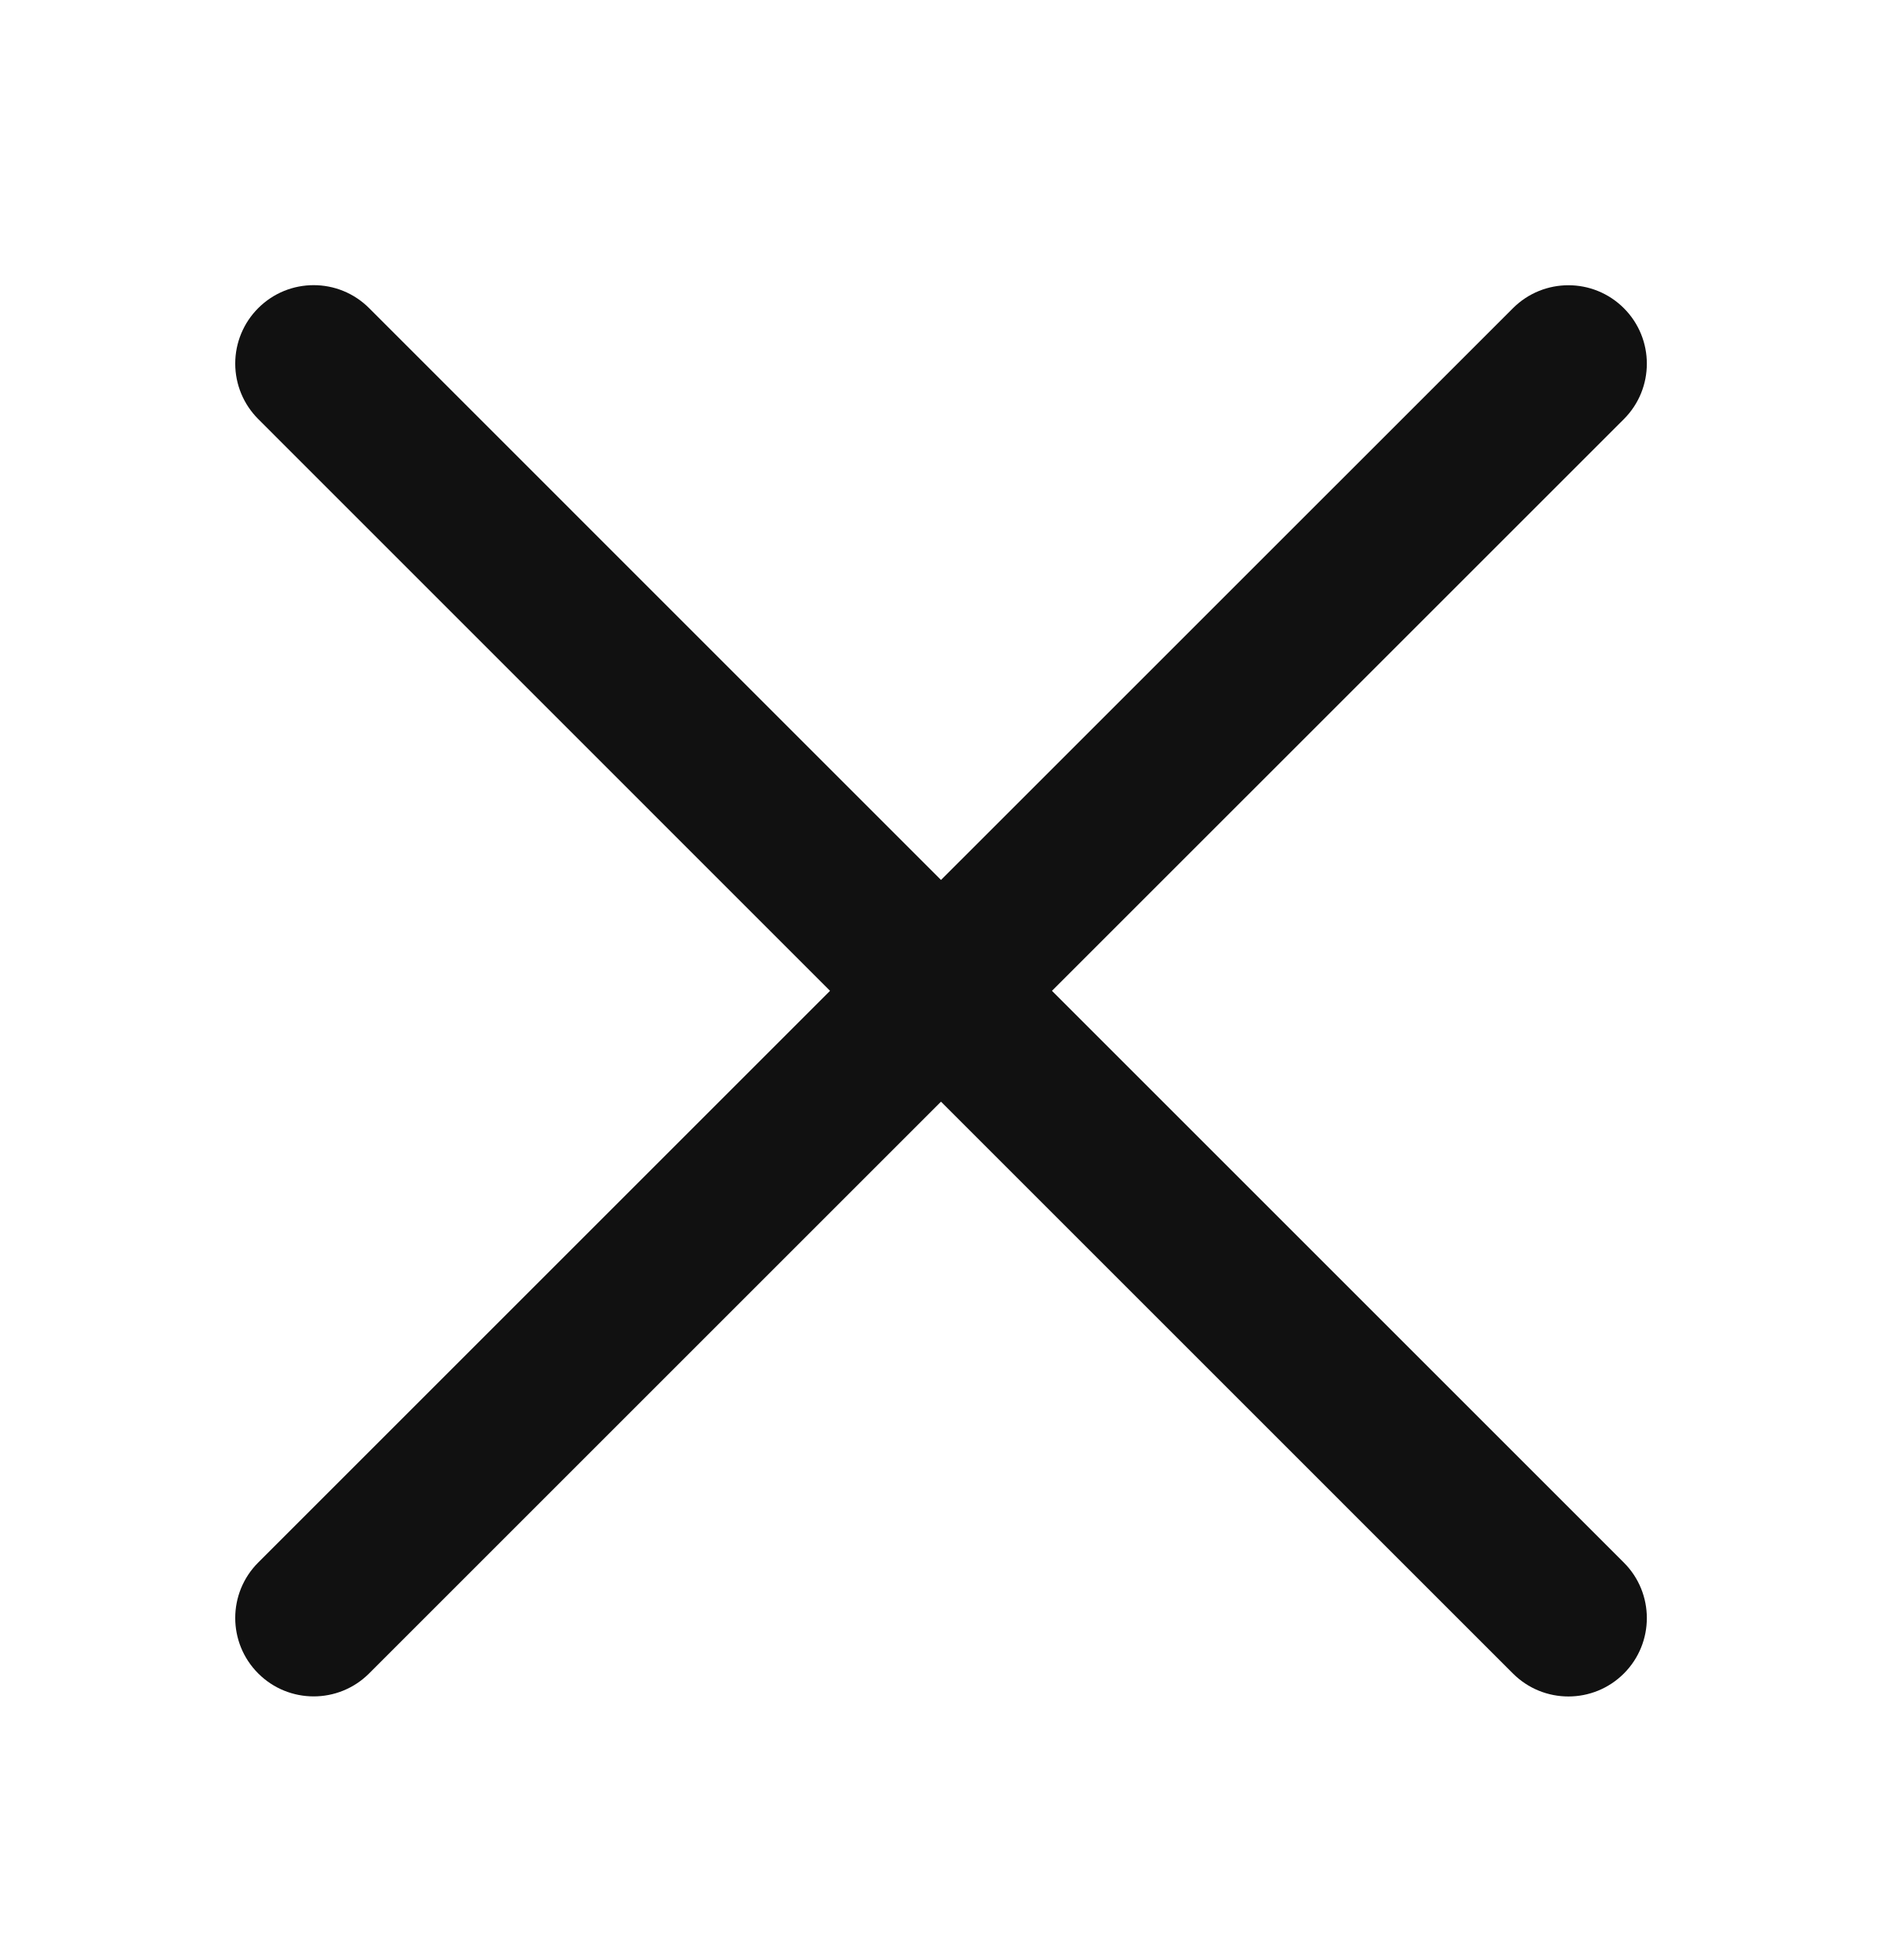
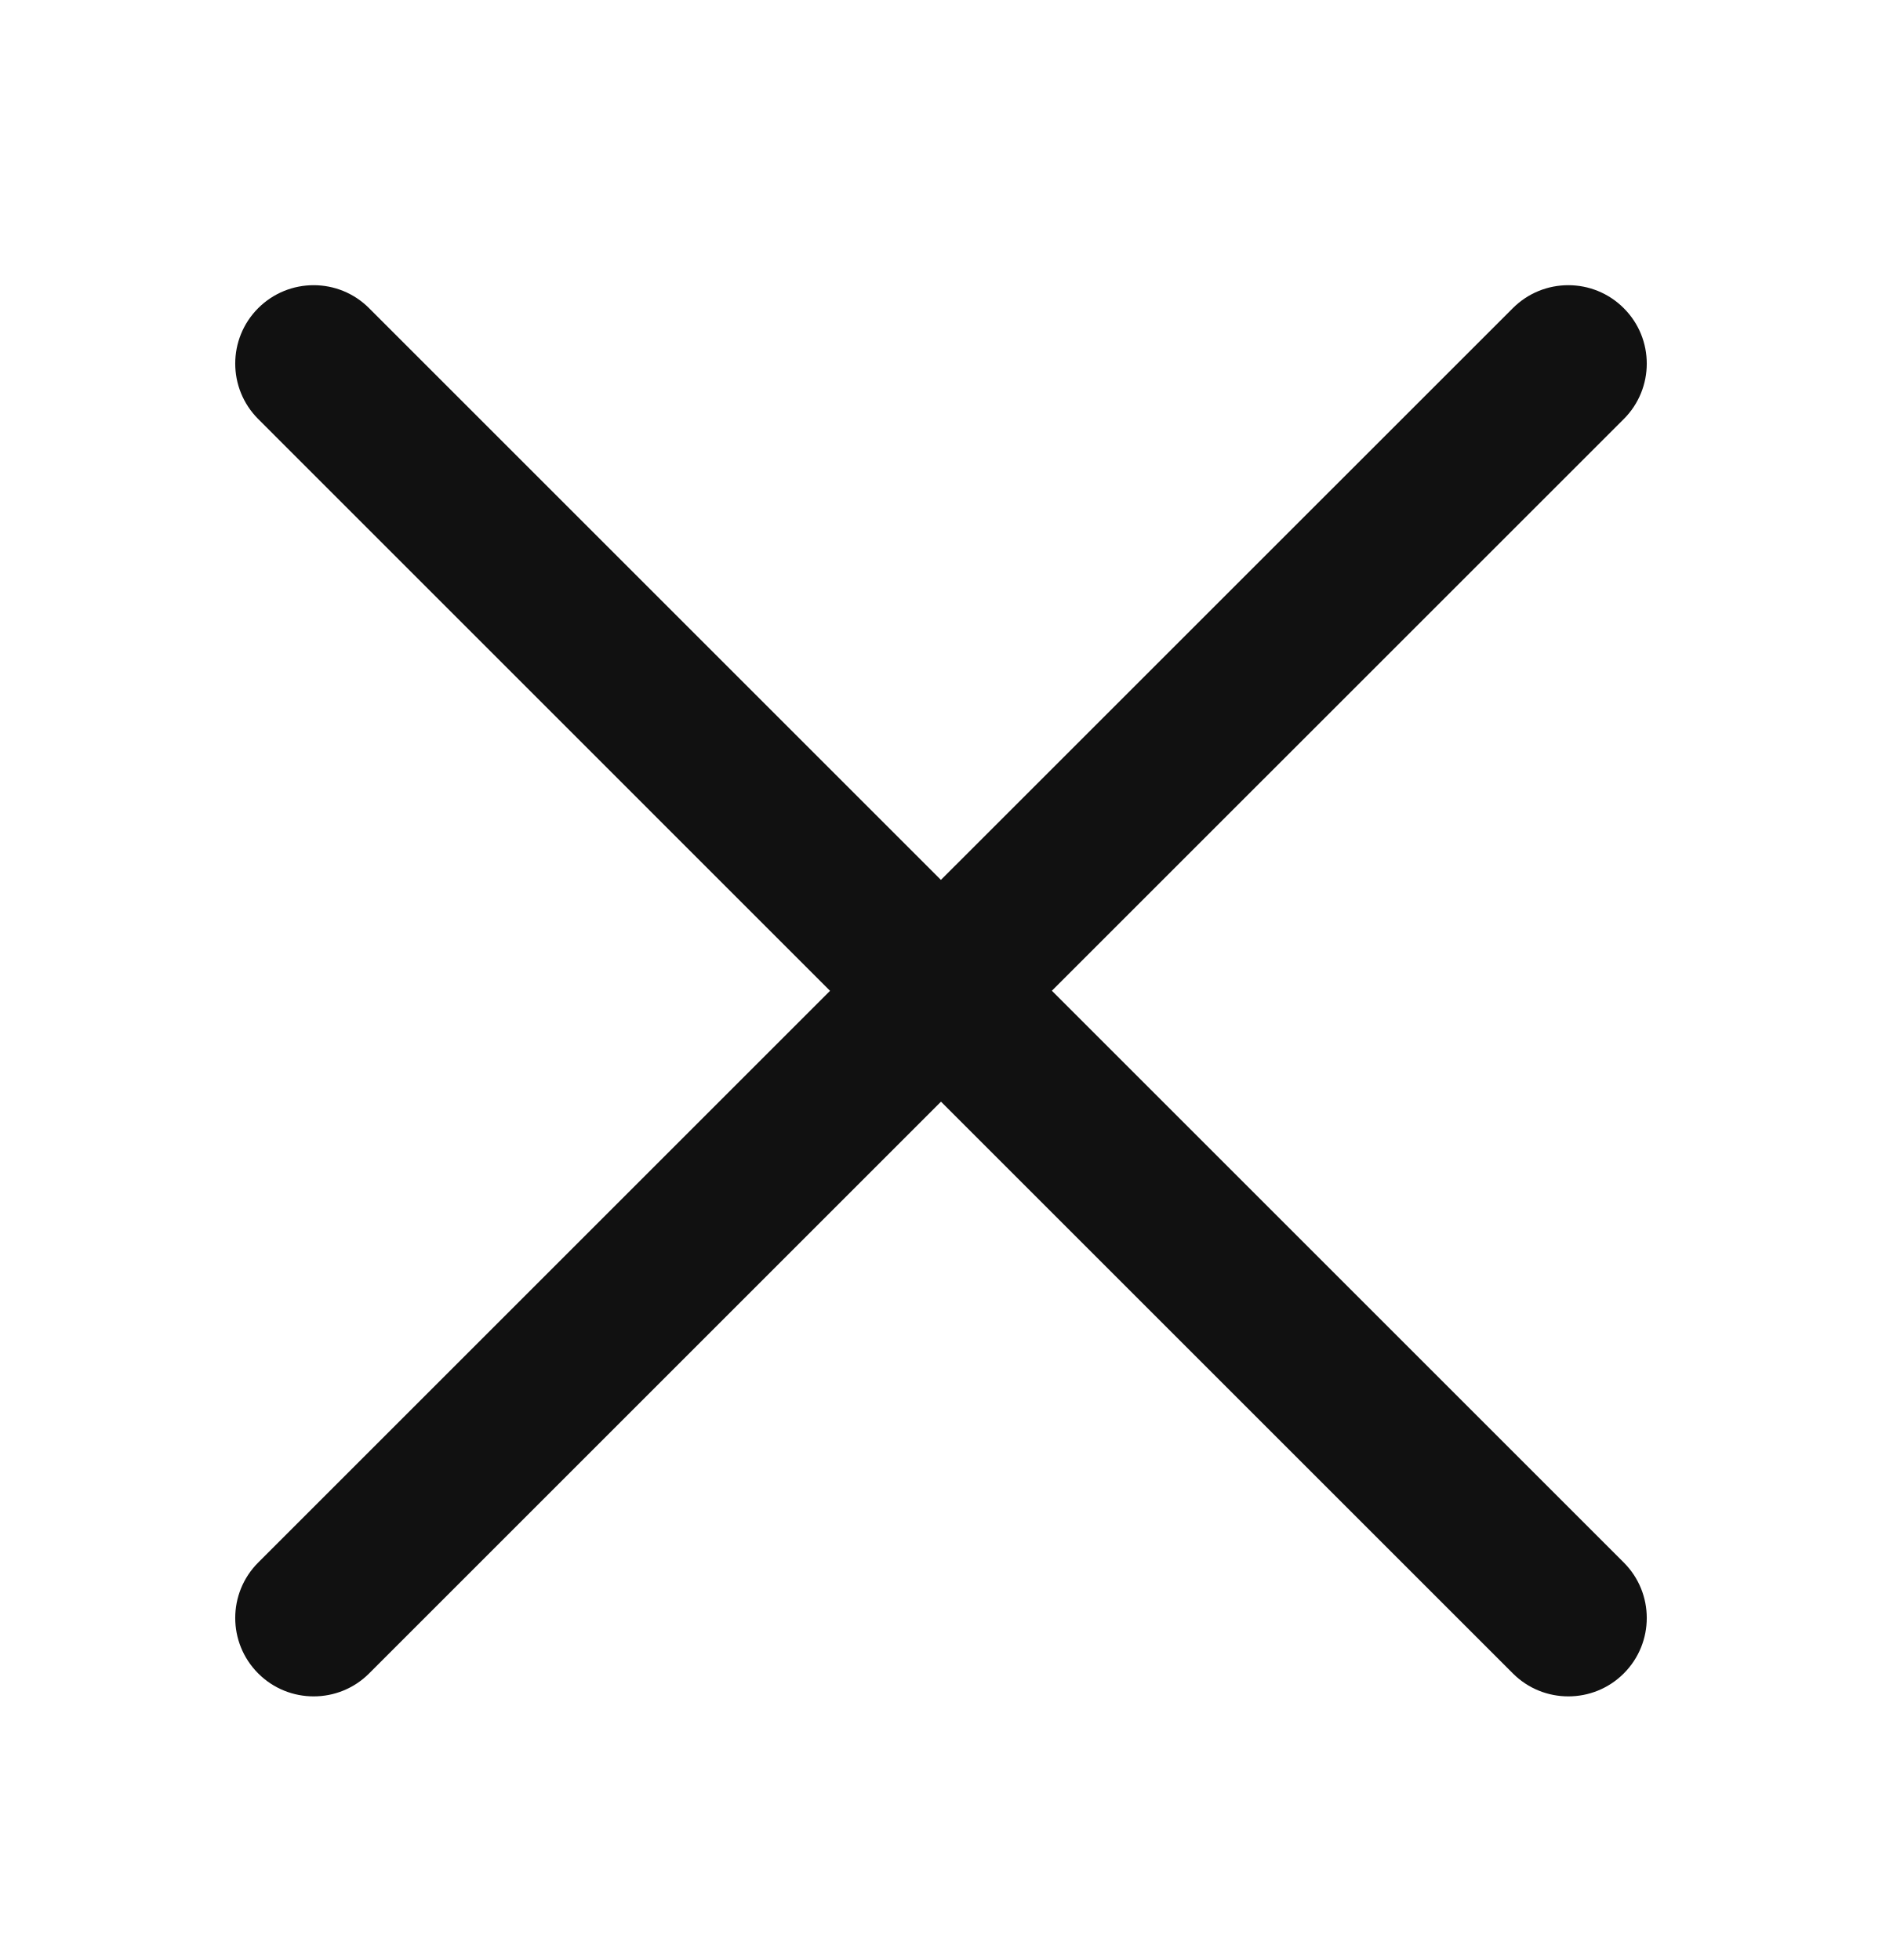
- <svg xmlns="http://www.w3.org/2000/svg" width="24" height="25" fill="none" viewBox="0 0 24 25">
-   <path fill="#111" fill-rule="evenodd" d="M3.293 3.93a1 1 0 0 1 1.414 0L12 11.224l7.294-7.293a1 1 0 1 1 1.414 1.415l-7.293 7.292 7.293 7.293a1 1 0 0 1-1.414 1.415L12 14.052l-7.293 7.293a1 1 0 0 1-1.414-1.415l7.292-7.292-7.292-7.293a1 1 0 0 1 0-1.415" clip-rule="evenodd" />
+ <svg xmlns="http://www.w3.org/2000/svg" width="24" height="25" viewBox="0 0 24 25" fill="none">
+   <path fill-rule="evenodd" clip-rule="evenodd" d="M3.293 3.93C3.684 3.54 4.317 3.54 4.707 3.931L11.999 11.223L19.293 3.93C19.683 3.54 20.317 3.54 20.707 3.931C21.098 4.321 21.098 4.954 20.707 5.345L13.414 12.637L20.707 19.93C21.098 20.321 21.098 20.954 20.707 21.345C20.317 21.735 19.683 21.735 19.293 21.345L12 14.052L4.707 21.345C4.317 21.735 3.683 21.735 3.293 21.345C2.902 20.954 2.902 20.321 3.293 19.93L10.585 12.638L3.293 5.345C2.902 4.954 2.902 4.321 3.293 3.93Z" fill="#111111" />
</svg>
